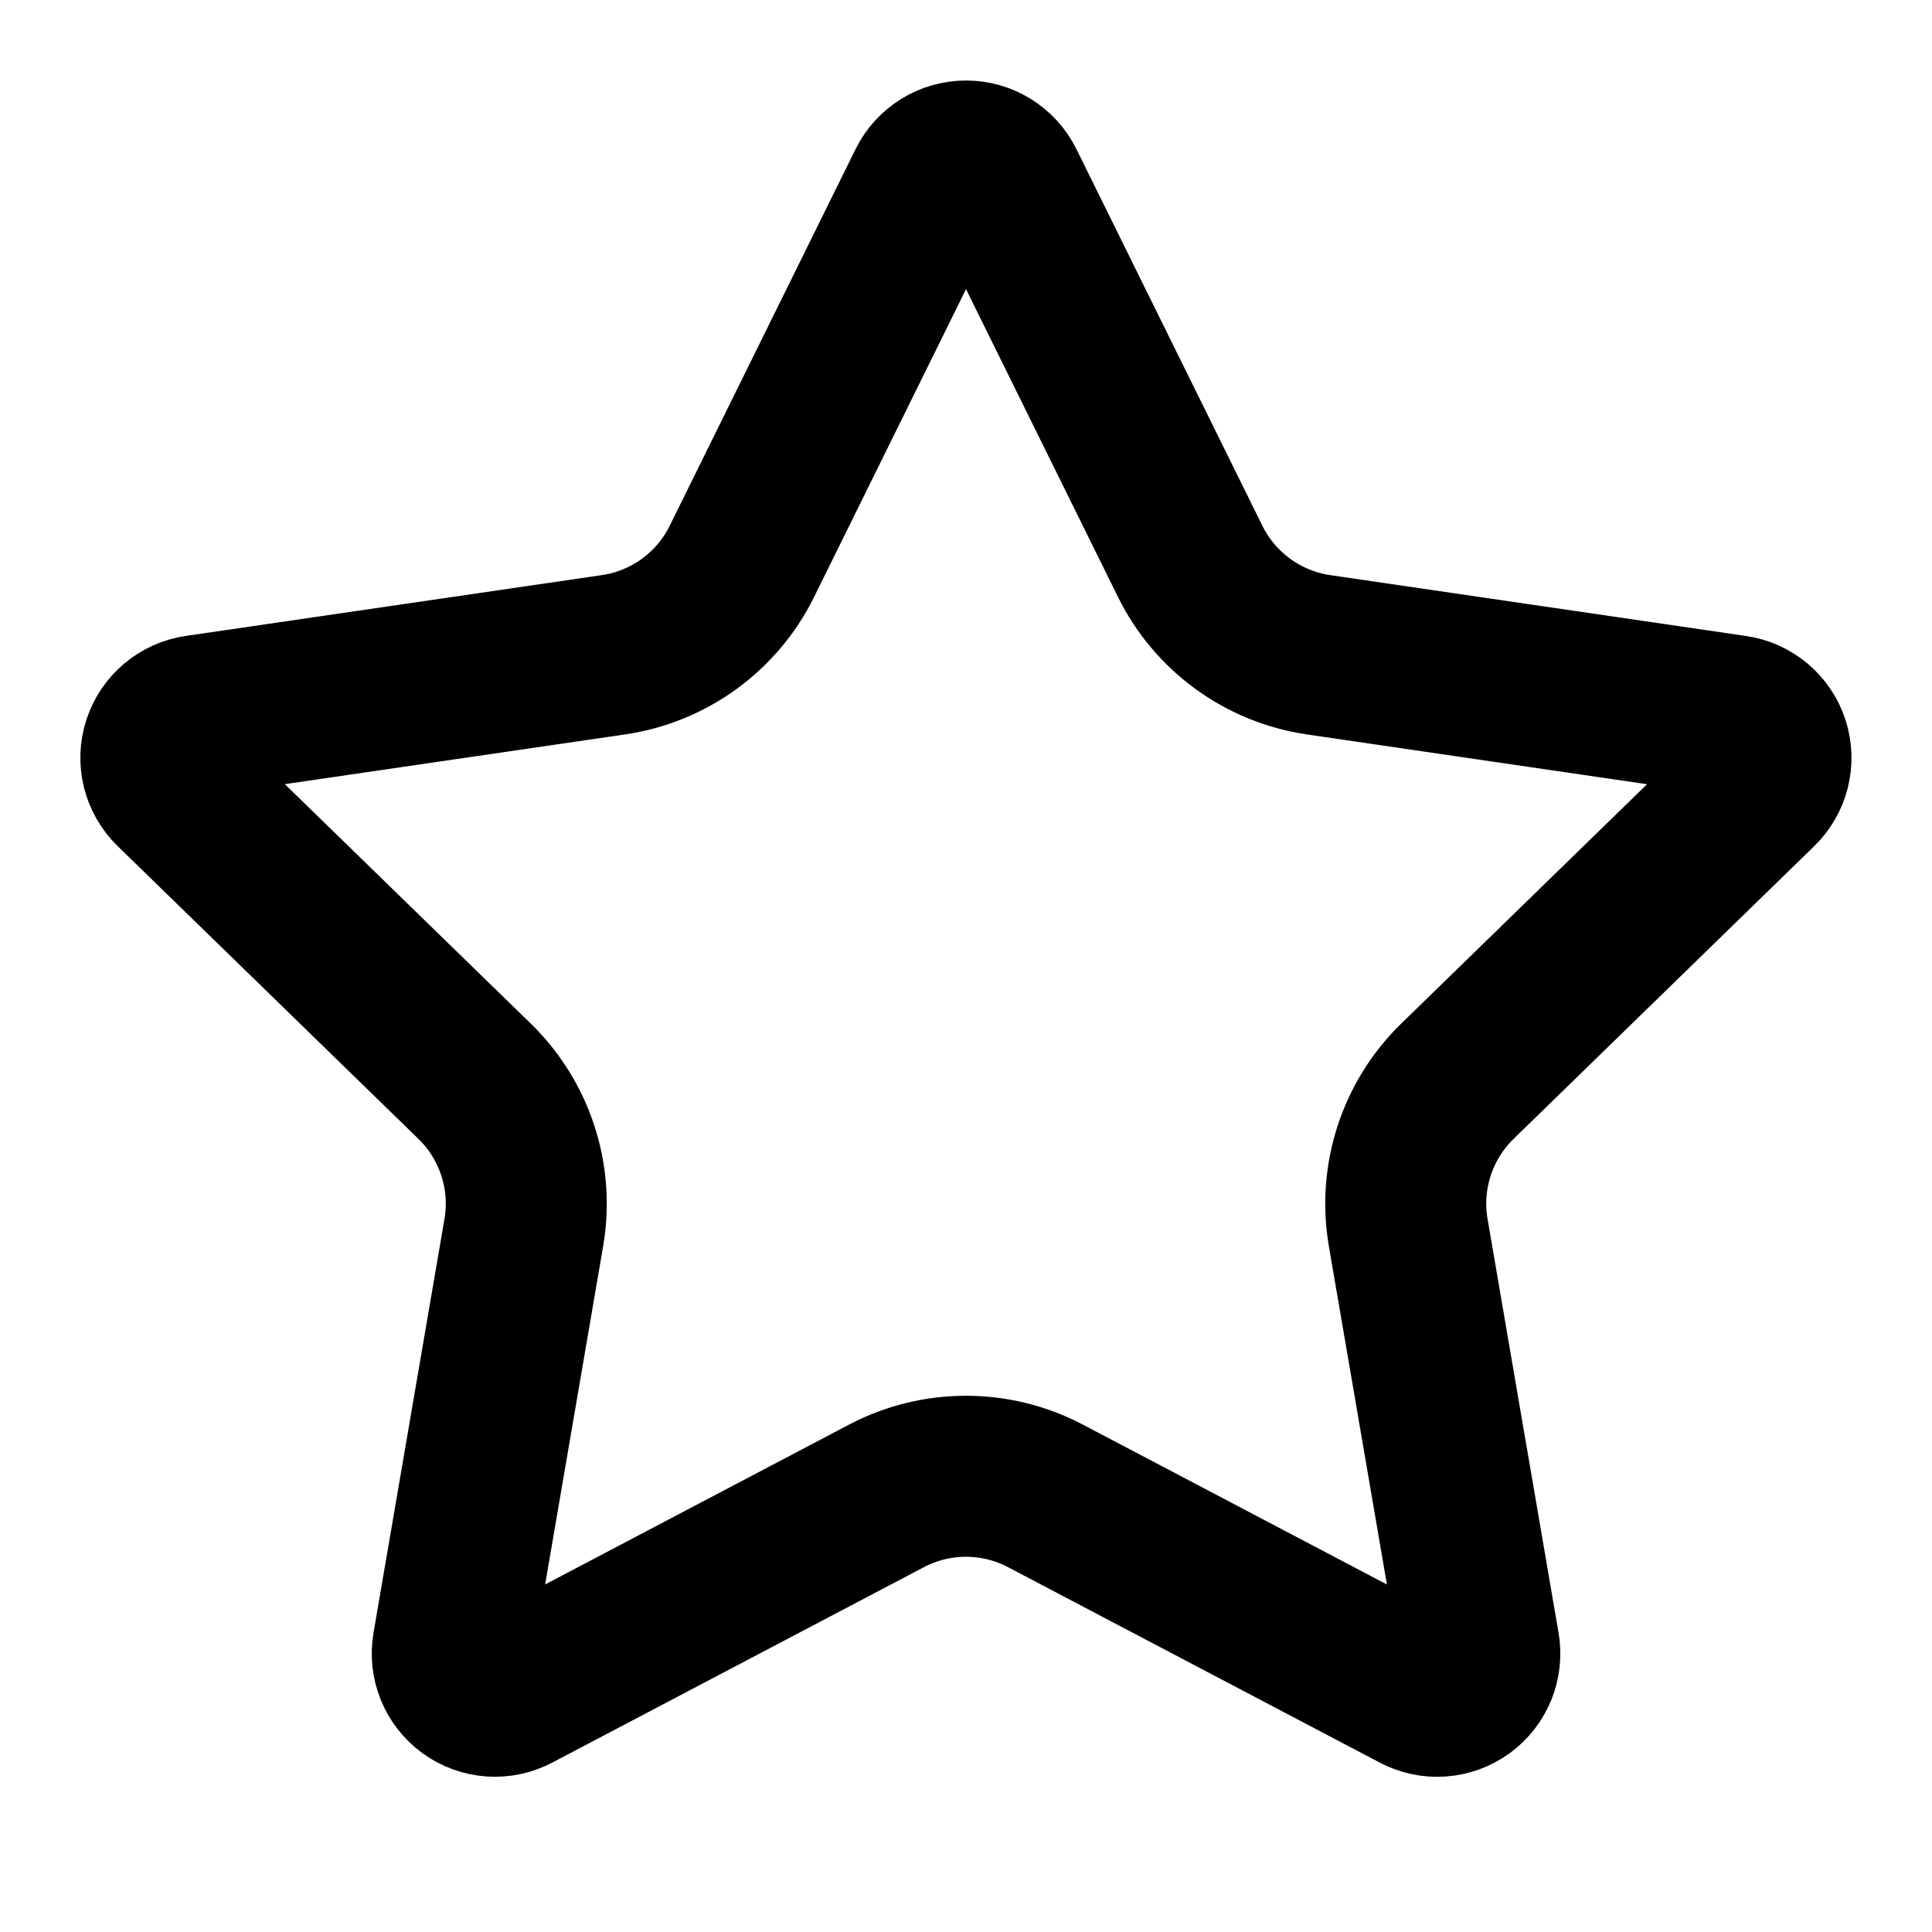
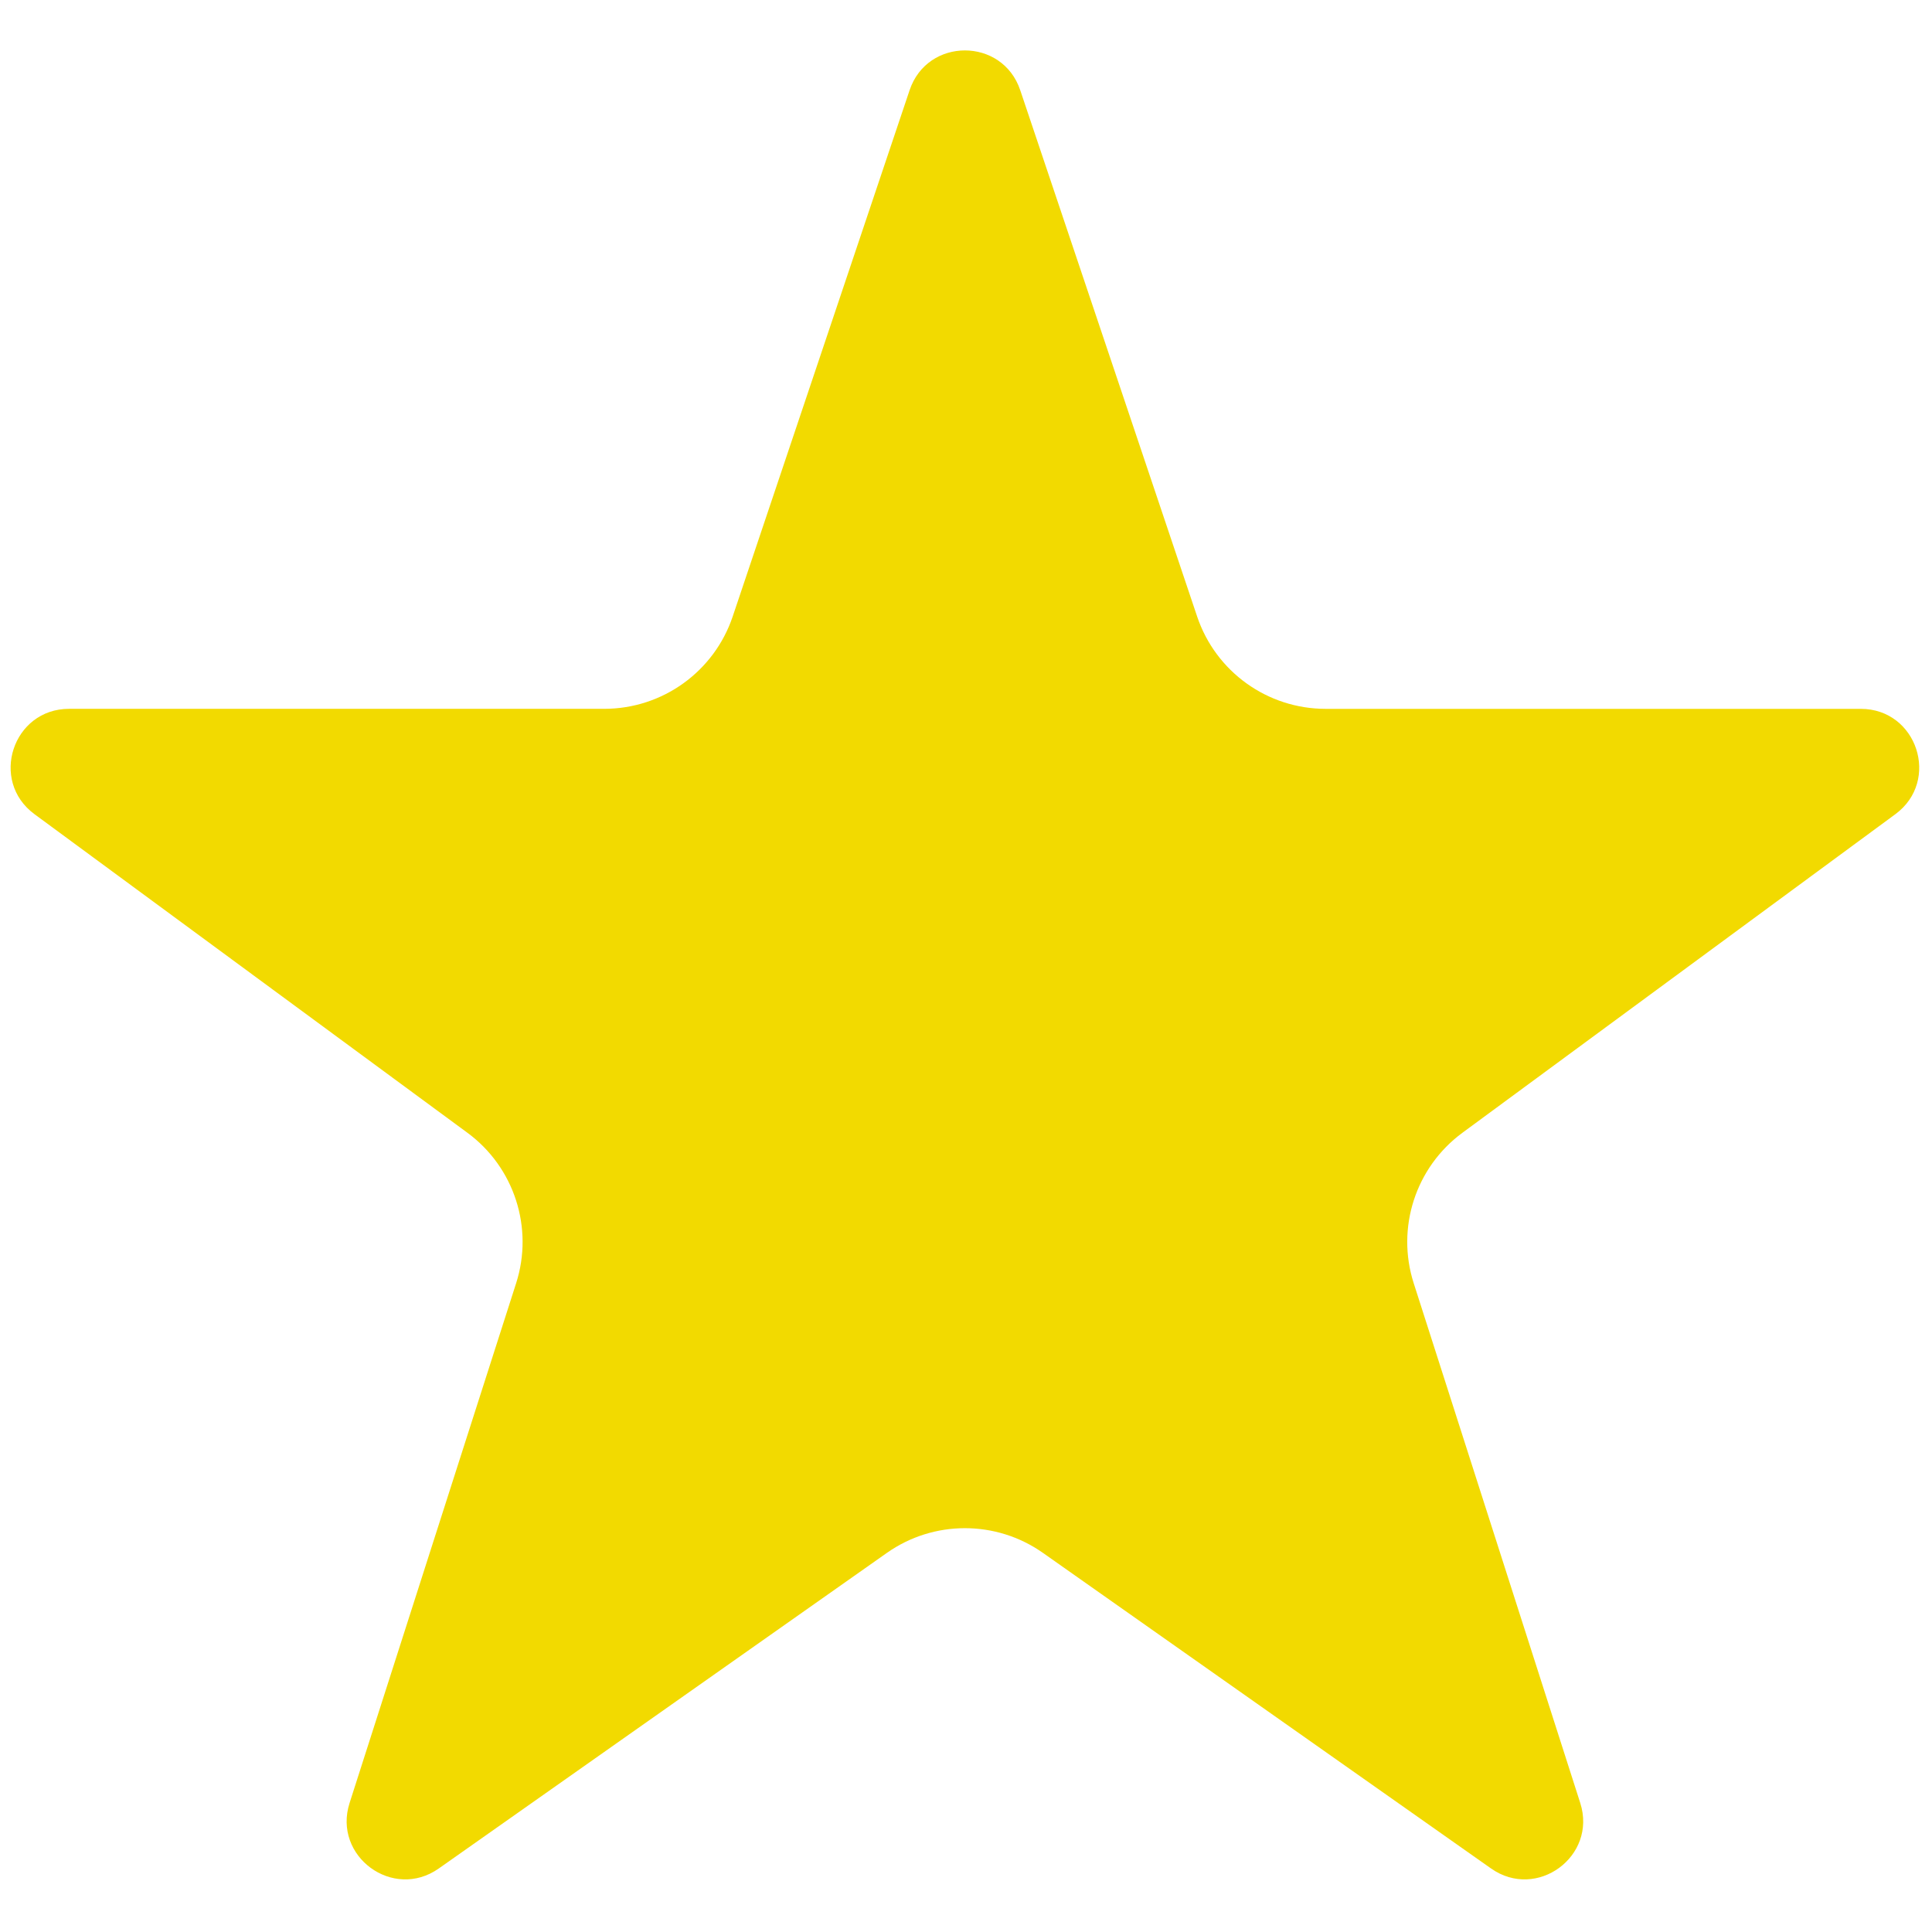
- <svg xmlns="http://www.w3.org/2000/svg" width="24" height="24" viewBox="0 0 24 24" fill="none" stroke="currentColor" stroke-width="2" stroke-linecap="round" stroke-linejoin="round" class="lucide lucide-star-icon lucide-star">
-   <path d="M11.525 2.295a.53.53 0 0 1 .95 0l2.31 4.679a2.123 2.123 0 0 0 1.595 1.16l5.166.756a.53.53 0 0 1 .294.904l-3.736 3.638a2.123 2.123 0 0 0-.611 1.878l.882 5.14a.53.53 0 0 1-.771.56l-4.618-2.428a2.122 2.122 0 0 0-1.973 0L6.396 21.01a.53.53 0 0 1-.77-.56l.881-5.139a2.122 2.122 0 0 0-.611-1.879L2.16 9.795a.53.53 0 0 1 .294-.906l5.165-.755a2.122 2.122 0 0 0 1.597-1.16z" />
+ <svg xmlns="http://www.w3.org/2000/svg" version="1.1" width="256" height="256" viewBox="0 0 256 256" xml:space="preserve">
+   <g style="stroke: none; stroke-width: 0; stroke-dasharray: none; stroke-linecap: butt; stroke-linejoin: miter; stroke-miterlimit: 10; fill: none; fill-rule: nonzero; opacity: 1;" transform="translate(1.406593 1.406593) scale(2.81 2.81)">
+     <path d="M 41.32 72.726 L 20.189 87.608 c -2.158 1.52 -5.01 -0.576 -4.205 -3.089 l 7.853 -24.508 c 0.838 -2.614 -0.088 -5.471 -2.298 -7.097 L 1.126 37.892 c -2.14 -1.575 -1.026 -4.968 1.631 -4.968 h 25.235 c 2.745 0 5.183 -1.753 6.058 -4.355 l 8.342 -24.817 c 0.84 -2.5 4.376 -2.5 5.216 0 L 55.95 28.57 c 0.875 2.602 3.313 4.355 6.058 4.355 h 25.235 c 2.657 0 3.771 3.393 1.631 4.968 L 68.461 52.914 c -2.211 1.627 -3.136 4.484 -2.298 7.097 l 7.853 24.508 c 0.805 2.513 -2.047 4.609 -4.205 3.089 L 48.68 72.726 C 46.473 71.172 43.527 71.172 41.32 72.726 z" style="stroke: none; stroke-width: 1; stroke-dasharray: none; stroke-linecap: butt; stroke-linejoin: miter; stroke-miterlimit: 10; fill: rgb(242,218,0); fill-rule: nonzero; opacity: 1;" transform=" matrix(1 0 0 1 0 0) " stroke-linecap="round" />
+   </g>
</svg>
